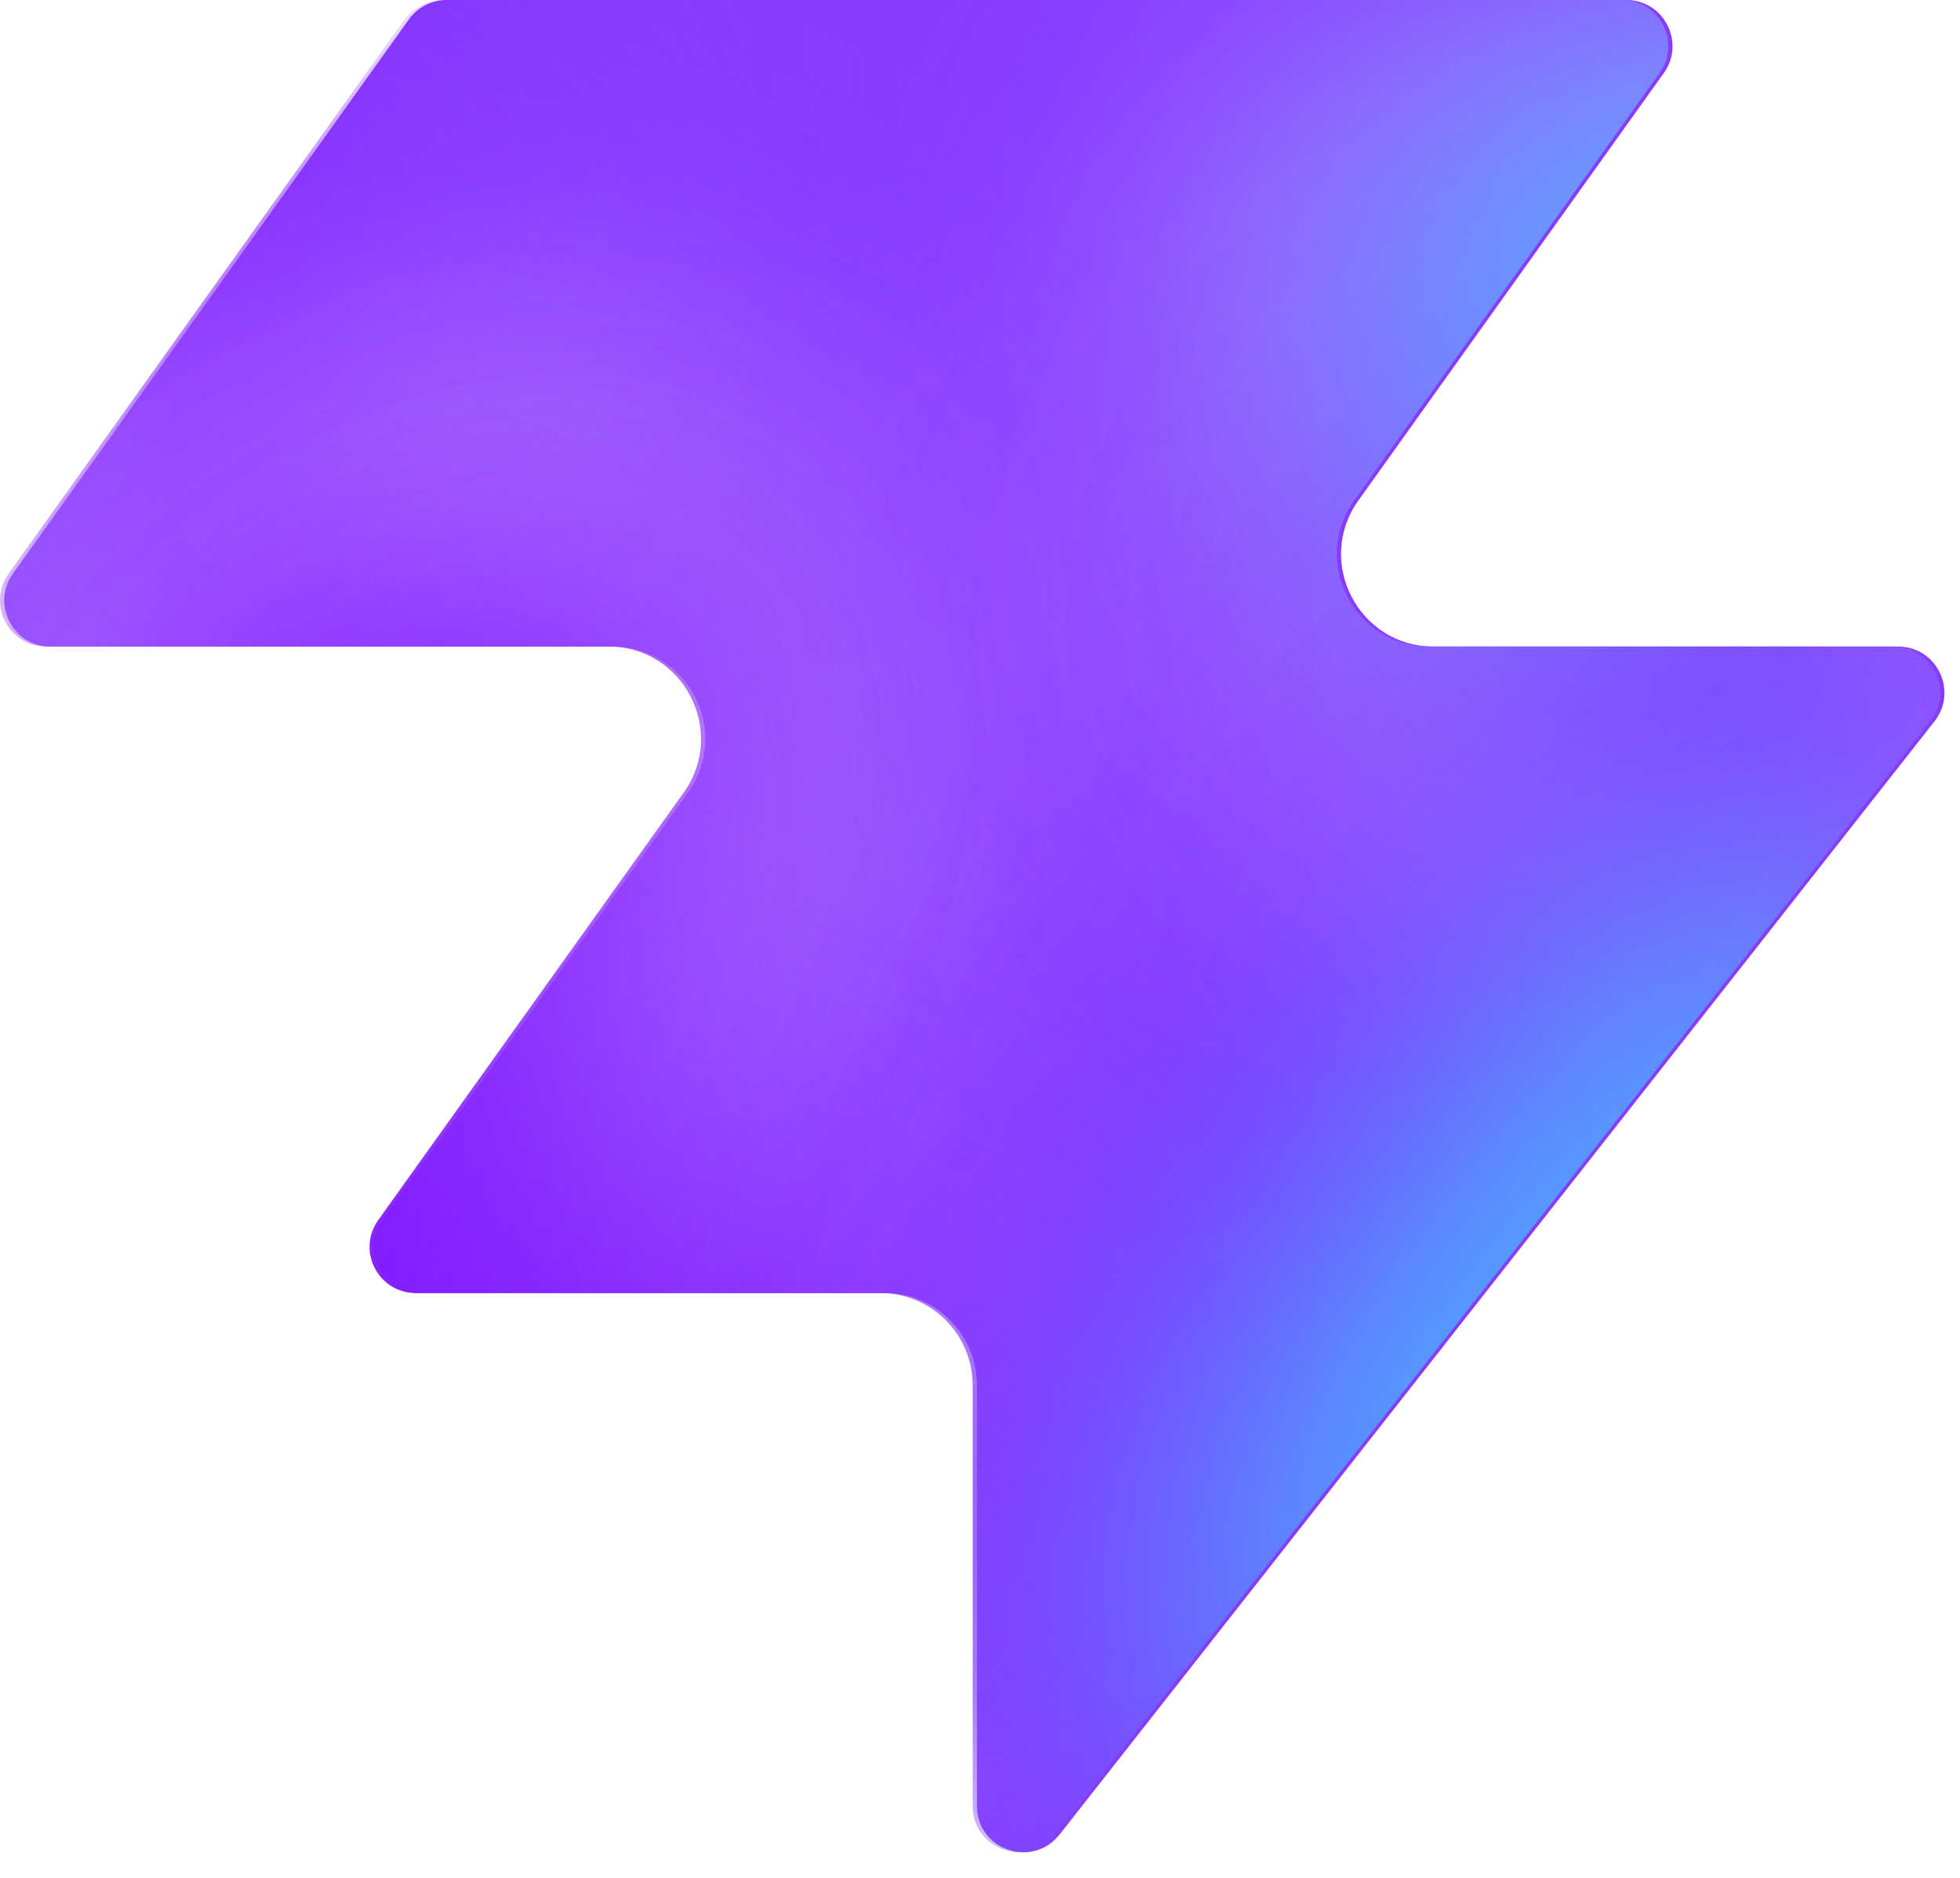
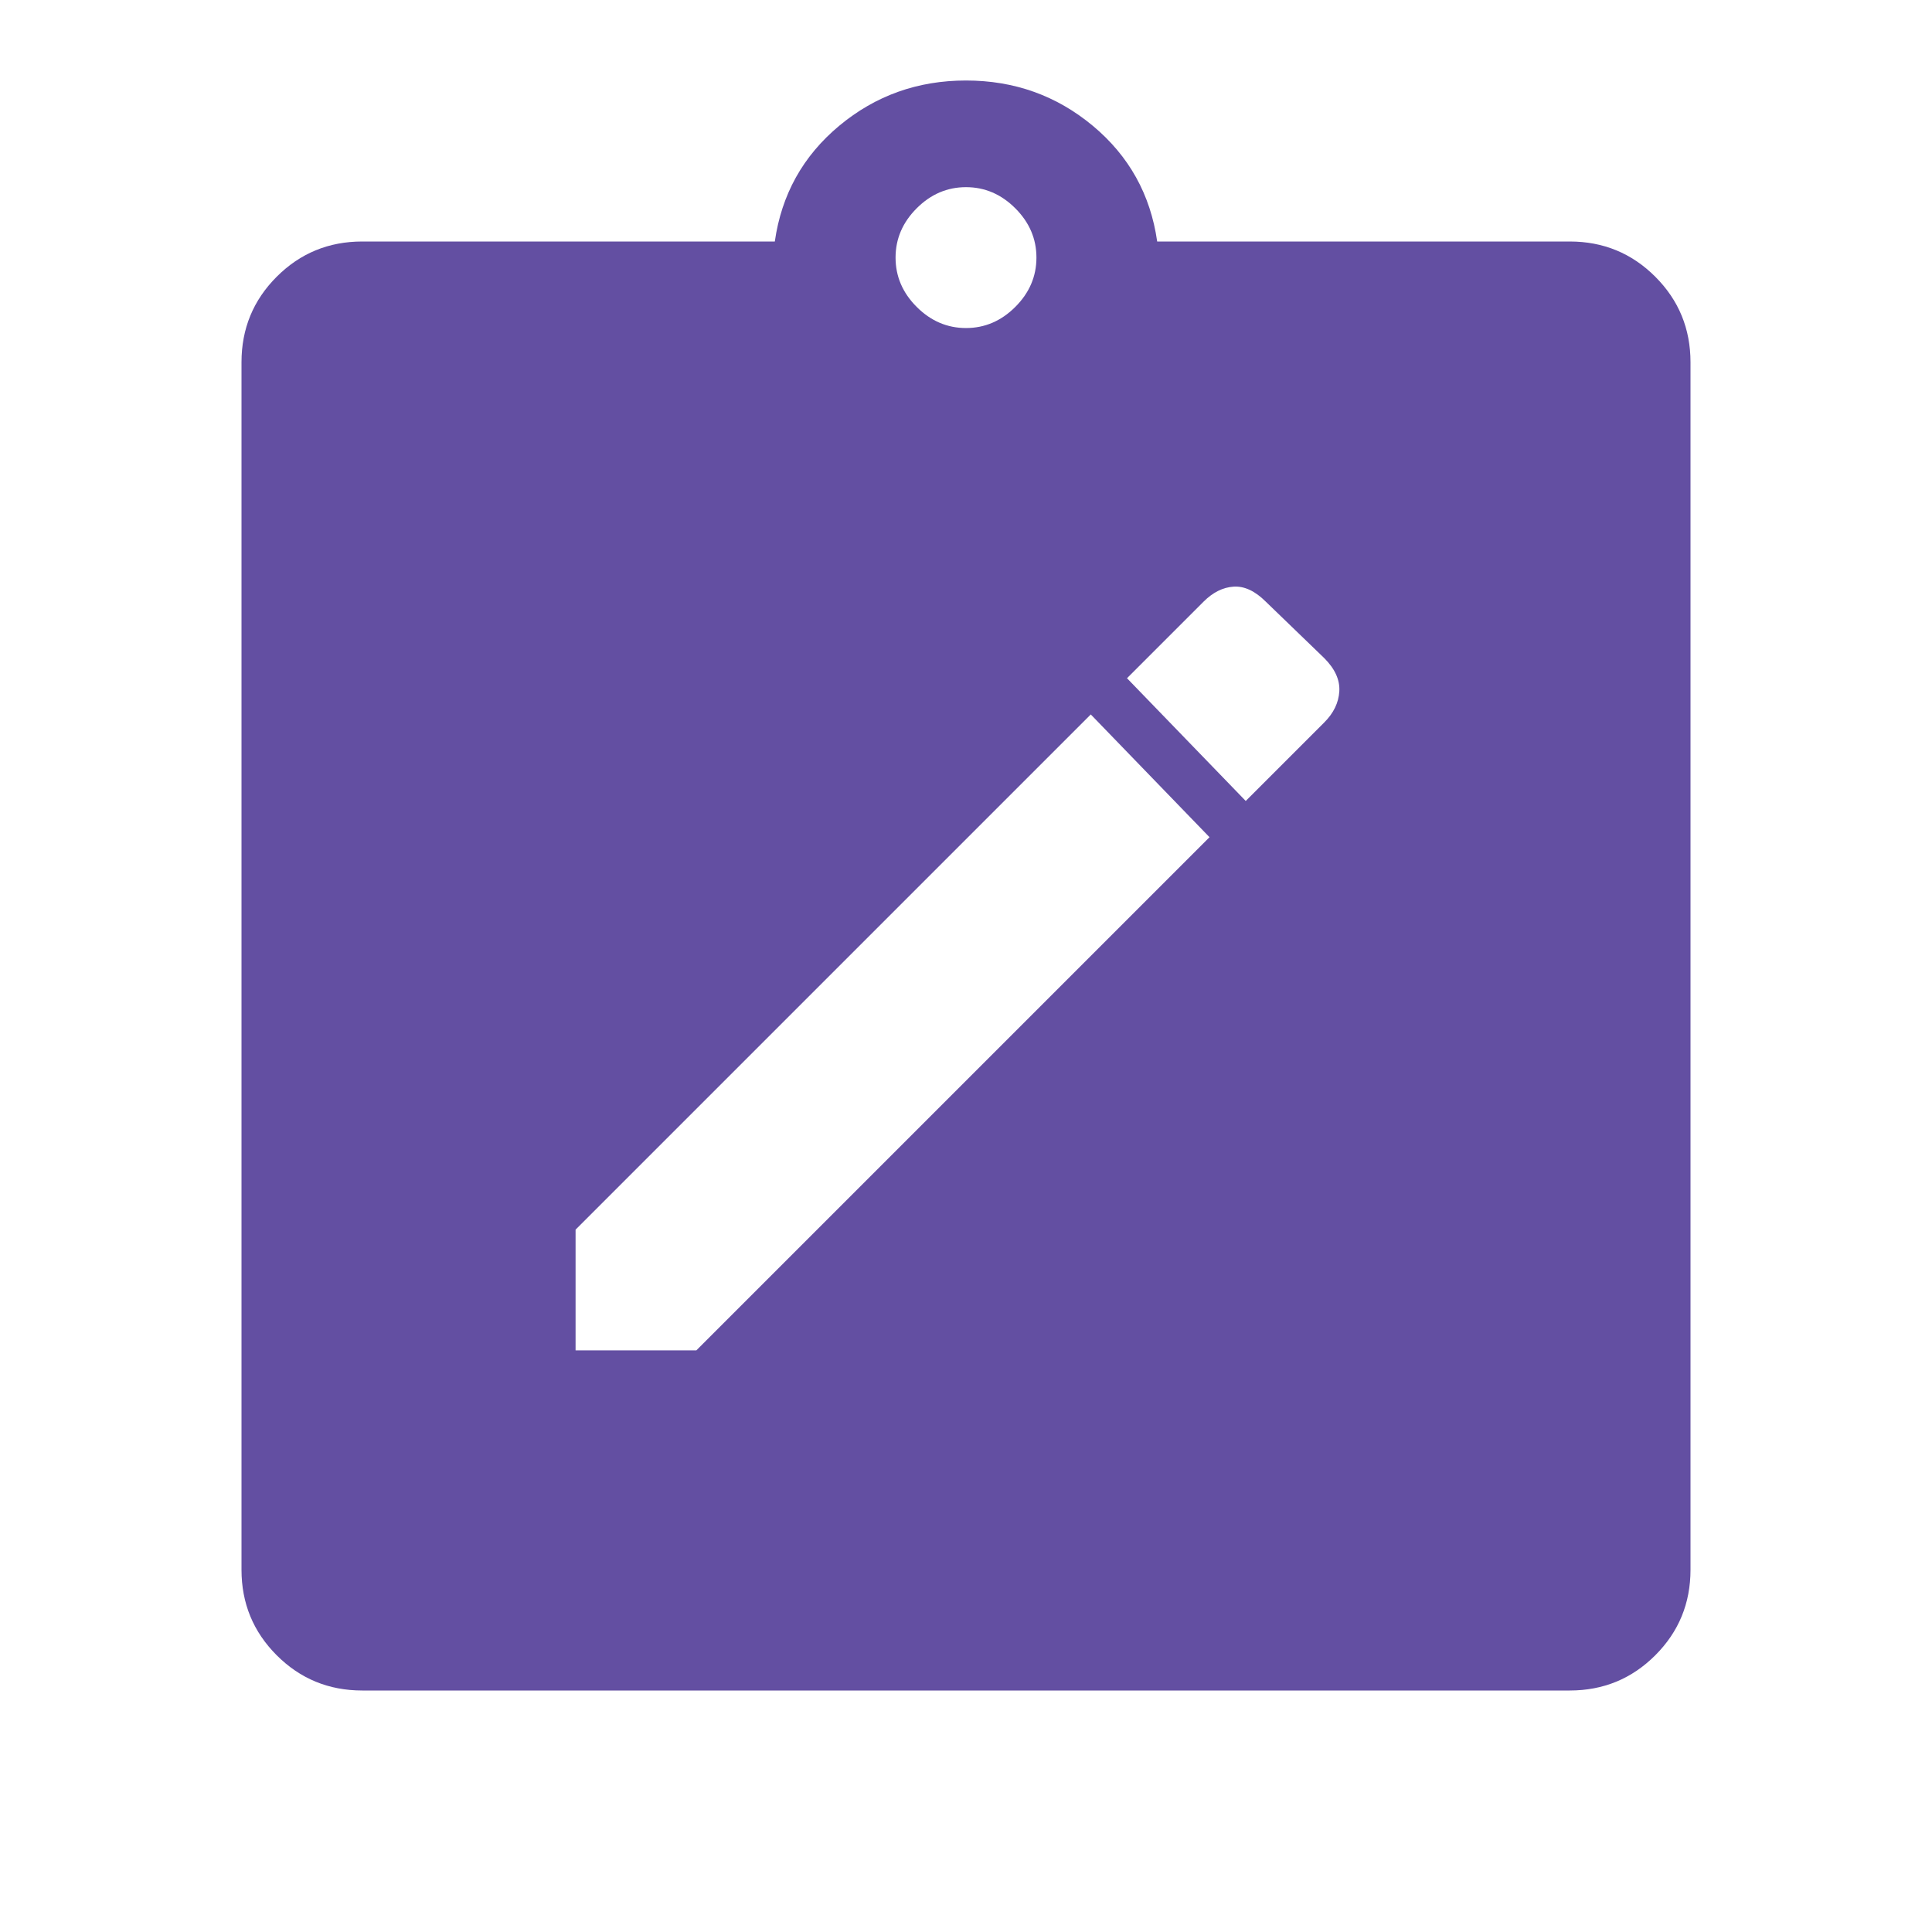
- <svg xmlns="http://www.w3.org/2000/svg" width="48" height="46" fill="none" viewBox="0 0 48 46">
-   <path fill="#863bff" d="M25.946 44.938c-.664.845-2.021.375-2.021-.698V33.937a2.26 2.26 0 0 0-2.262-2.262H10.287c-.92 0-1.456-1.04-.92-1.788l7.48-10.471c1.07-1.497 0-3.578-1.842-3.578H1.237c-.92 0-1.456-1.04-.92-1.788L10.013.474c.214-.297.556-.474.92-.474h28.894c.92 0 1.456 1.04.92 1.788l-7.48 10.471c-1.07 1.498 0 3.579 1.842 3.579h11.377c.943 0 1.473 1.088.89 1.83L25.947 44.94z" style="fill:#863bff;fill:color(display-p3 .525 .23 1);fill-opacity:1" />
-   <mask id="a" width="48" height="46" x="0" y="0" maskUnits="userSpaceOnUse" style="mask-type:alpha">
-     <path fill="#000" d="M25.842 44.938c-.664.844-2.021.375-2.021-.698V33.937a2.26 2.26 0 0 0-2.262-2.262H10.183c-.92 0-1.456-1.04-.92-1.788l7.48-10.471c1.07-1.498 0-3.579-1.842-3.579H1.133c-.92 0-1.456-1.04-.92-1.787L9.91.473c.214-.297.556-.474.92-.474h28.894c.92 0 1.456 1.04.92 1.788l-7.48 10.471c-1.07 1.498 0 3.578 1.842 3.578h11.377c.943 0 1.473 1.088.89 1.832L25.843 44.94z" style="fill:#000;fill-opacity:1" />
-   </mask>
-   <g mask="url(#a)">
-     <g filter="url(#b)">
-       <ellipse cx="5.508" cy="14.704" fill="#ede6ff" rx="5.508" ry="14.704" style="fill:#ede6ff;fill:color(display-p3 .927 .903 1);fill-opacity:1" transform="matrix(.00324 1 1 -.00324 -4.47 31.516)" />
-     </g>
-     <g filter="url(#c)">
-       <ellipse cx="10.399" cy="29.851" fill="#ede6ff" rx="10.399" ry="29.851" style="fill:#ede6ff;fill:color(display-p3 .927 .903 1);fill-opacity:1" transform="matrix(.00324 1 1 -.00324 -39.328 7.883)" />
-     </g>
-     <g filter="url(#d)">
-       <ellipse cx="5.508" cy="30.487" fill="#7e14ff" rx="5.508" ry="30.487" style="fill:#7e14ff;fill:color(display-p3 .492 .077 1);fill-opacity:1" transform="rotate(89.814 -25.913 -14.639)scale(1 -1)" />
-     </g>
-     <g filter="url(#e)">
-       <ellipse cx="5.508" cy="30.599" fill="#7e14ff" rx="5.508" ry="30.599" style="fill:#7e14ff;fill:color(display-p3 .492 .077 1);fill-opacity:1" transform="rotate(89.814 -32.644 -3.334)scale(1 -1)" />
-     </g>
-     <g filter="url(#f)">
-       <ellipse cx="5.508" cy="30.599" fill="#7e14ff" rx="5.508" ry="30.599" style="fill:#7e14ff;fill:color(display-p3 .492 .077 1);fill-opacity:1" transform="matrix(.00324 1 1 -.00324 -34.34 30.47)" />
-     </g>
-     <g filter="url(#g)">
-       <ellipse cx="14.072" cy="22.078" fill="#ede6ff" rx="14.072" ry="22.078" style="fill:#ede6ff;fill:color(display-p3 .927 .903 1);fill-opacity:1" transform="rotate(93.35 24.506 48.493)scale(-1 1)" />
-     </g>
-     <g filter="url(#h)">
-       <ellipse cx="3.47" cy="21.501" fill="#7e14ff" rx="3.47" ry="21.501" style="fill:#7e14ff;fill:color(display-p3 .492 .077 1);fill-opacity:1" transform="rotate(89.009 28.708 47.59)scale(-1 1)" />
-     </g>
-     <g filter="url(#i)">
-       <ellipse cx="3.47" cy="21.501" fill="#7e14ff" rx="3.47" ry="21.501" style="fill:#7e14ff;fill:color(display-p3 .492 .077 1);fill-opacity:1" transform="rotate(89.009 28.708 47.59)scale(-1 1)" />
-     </g>
-     <g filter="url(#j)">
-       <ellipse cx=".387" cy="8.972" fill="#7e14ff" rx="4.407" ry="29.108" style="fill:#7e14ff;fill:color(display-p3 .492 .077 1);fill-opacity:1" transform="rotate(39.51 .387 8.972)" />
-     </g>
-     <g filter="url(#k)">
-       <ellipse cx="47.523" cy="-6.092" fill="#7e14ff" rx="4.407" ry="29.108" style="fill:#7e14ff;fill:color(display-p3 .492 .077 1);fill-opacity:1" transform="rotate(37.892 47.523 -6.092)" />
-     </g>
-     <g filter="url(#l)">
-       <ellipse cx="41.412" cy="6.333" fill="#47bfff" rx="5.971" ry="9.665" style="fill:#47bfff;fill:color(display-p3 .28 .748 1);fill-opacity:1" transform="rotate(37.892 41.412 6.333)" />
-     </g>
-     <g filter="url(#m)">
-       <ellipse cx="-1.879" cy="38.332" fill="#7e14ff" rx="4.407" ry="29.108" style="fill:#7e14ff;fill:color(display-p3 .492 .077 1);fill-opacity:1" transform="rotate(37.892 -1.88 38.332)" />
-     </g>
-     <g filter="url(#n)">
-       <ellipse cx="-1.879" cy="38.332" fill="#7e14ff" rx="4.407" ry="29.108" style="fill:#7e14ff;fill:color(display-p3 .492 .077 1);fill-opacity:1" transform="rotate(37.892 -1.88 38.332)" />
-     </g>
-     <g filter="url(#o)">
-       <ellipse cx="35.651" cy="29.907" fill="#7e14ff" rx="4.407" ry="29.108" style="fill:#7e14ff;fill:color(display-p3 .492 .077 1);fill-opacity:1" transform="rotate(37.892 35.651 29.907)" />
-     </g>
-     <g filter="url(#p)">
-       <ellipse cx="38.418" cy="32.4" fill="#47bfff" rx="5.971" ry="15.297" style="fill:#47bfff;fill:color(display-p3 .28 .748 1);fill-opacity:1" transform="rotate(37.892 38.418 32.4)" />
-     </g>
-   </g>
-   <defs>
-     <filter id="b" width="60.045" height="41.654" x="-19.77" y="16.149" color-interpolation-filters="sRGB" filterUnits="userSpaceOnUse">
-       <feFlood flood-opacity="0" result="BackgroundImageFix" />
-       <feBlend in="SourceGraphic" in2="BackgroundImageFix" result="shape" />
-       <feGaussianBlur result="effect1_foregroundBlur_2002_17158" stdDeviation="7.659" />
-     </filter>
-     <filter id="c" width="90.34" height="51.437" x="-54.613" y="-7.533" color-interpolation-filters="sRGB" filterUnits="userSpaceOnUse">
-       <feFlood flood-opacity="0" result="BackgroundImageFix" />
-       <feBlend in="SourceGraphic" in2="BackgroundImageFix" result="shape" />
-       <feGaussianBlur result="effect1_foregroundBlur_2002_17158" stdDeviation="7.659" />
-     </filter>
-     <filter id="d" width="79.355" height="29.4" x="-49.64" y="2.03" color-interpolation-filters="sRGB" filterUnits="userSpaceOnUse">
-       <feFlood flood-opacity="0" result="BackgroundImageFix" />
-       <feBlend in="SourceGraphic" in2="BackgroundImageFix" result="shape" />
-       <feGaussianBlur result="effect1_foregroundBlur_2002_17158" stdDeviation="4.596" />
-     </filter>
-     <filter id="e" width="79.579" height="29.4" x="-45.045" y="20.029" color-interpolation-filters="sRGB" filterUnits="userSpaceOnUse">
-       <feFlood flood-opacity="0" result="BackgroundImageFix" />
-       <feBlend in="SourceGraphic" in2="BackgroundImageFix" result="shape" />
-       <feGaussianBlur result="effect1_foregroundBlur_2002_17158" stdDeviation="4.596" />
-     </filter>
-     <filter id="f" width="79.579" height="29.4" x="-43.513" y="21.178" color-interpolation-filters="sRGB" filterUnits="userSpaceOnUse">
-       <feFlood flood-opacity="0" result="BackgroundImageFix" />
-       <feBlend in="SourceGraphic" in2="BackgroundImageFix" result="shape" />
-       <feGaussianBlur result="effect1_foregroundBlur_2002_17158" stdDeviation="4.596" />
-     </filter>
-     <filter id="g" width="74.749" height="58.852" x="15.756" y="-17.901" color-interpolation-filters="sRGB" filterUnits="userSpaceOnUse">
-       <feFlood flood-opacity="0" result="BackgroundImageFix" />
-       <feBlend in="SourceGraphic" in2="BackgroundImageFix" result="shape" />
-       <feGaussianBlur result="effect1_foregroundBlur_2002_17158" stdDeviation="7.659" />
-     </filter>
-     <filter id="h" width="61.377" height="25.362" x="23.548" y="2.284" color-interpolation-filters="sRGB" filterUnits="userSpaceOnUse">
-       <feFlood flood-opacity="0" result="BackgroundImageFix" />
-       <feBlend in="SourceGraphic" in2="BackgroundImageFix" result="shape" />
-       <feGaussianBlur result="effect1_foregroundBlur_2002_17158" stdDeviation="4.596" />
-     </filter>
-     <filter id="i" width="61.377" height="25.362" x="23.548" y="2.284" color-interpolation-filters="sRGB" filterUnits="userSpaceOnUse">
-       <feFlood flood-opacity="0" result="BackgroundImageFix" />
-       <feBlend in="SourceGraphic" in2="BackgroundImageFix" result="shape" />
-       <feGaussianBlur result="effect1_foregroundBlur_2002_17158" stdDeviation="4.596" />
-     </filter>
-     <filter id="j" width="56.045" height="63.649" x="-27.636" y="-22.853" color-interpolation-filters="sRGB" filterUnits="userSpaceOnUse">
-       <feFlood flood-opacity="0" result="BackgroundImageFix" />
-       <feBlend in="SourceGraphic" in2="BackgroundImageFix" result="shape" />
-       <feGaussianBlur result="effect1_foregroundBlur_2002_17158" stdDeviation="4.596" />
-     </filter>
-     <filter id="k" width="54.814" height="64.646" x="20.116" y="-38.415" color-interpolation-filters="sRGB" filterUnits="userSpaceOnUse">
-       <feFlood flood-opacity="0" result="BackgroundImageFix" />
-       <feBlend in="SourceGraphic" in2="BackgroundImageFix" result="shape" />
-       <feGaussianBlur result="effect1_foregroundBlur_2002_17158" stdDeviation="4.596" />
-     </filter>
-     <filter id="l" width="33.541" height="35.313" x="24.641" y="-11.323" color-interpolation-filters="sRGB" filterUnits="userSpaceOnUse">
-       <feFlood flood-opacity="0" result="BackgroundImageFix" />
-       <feBlend in="SourceGraphic" in2="BackgroundImageFix" result="shape" />
-       <feGaussianBlur result="effect1_foregroundBlur_2002_17158" stdDeviation="4.596" />
-     </filter>
-     <filter id="m" width="54.814" height="64.646" x="-29.286" y="6.009" color-interpolation-filters="sRGB" filterUnits="userSpaceOnUse">
-       <feFlood flood-opacity="0" result="BackgroundImageFix" />
-       <feBlend in="SourceGraphic" in2="BackgroundImageFix" result="shape" />
-       <feGaussianBlur result="effect1_foregroundBlur_2002_17158" stdDeviation="4.596" />
-     </filter>
-     <filter id="n" width="54.814" height="64.646" x="-29.286" y="6.009" color-interpolation-filters="sRGB" filterUnits="userSpaceOnUse">
-       <feFlood flood-opacity="0" result="BackgroundImageFix" />
-       <feBlend in="SourceGraphic" in2="BackgroundImageFix" result="shape" />
-       <feGaussianBlur result="effect1_foregroundBlur_2002_17158" stdDeviation="4.596" />
-     </filter>
-     <filter id="o" width="54.814" height="64.646" x="8.244" y="-2.416" color-interpolation-filters="sRGB" filterUnits="userSpaceOnUse">
-       <feFlood flood-opacity="0" result="BackgroundImageFix" />
-       <feBlend in="SourceGraphic" in2="BackgroundImageFix" result="shape" />
-       <feGaussianBlur result="effect1_foregroundBlur_2002_17158" stdDeviation="4.596" />
-     </filter>
-     <filter id="p" width="39.409" height="43.623" x="18.713" y="10.588" color-interpolation-filters="sRGB" filterUnits="userSpaceOnUse">
-       <feFlood flood-opacity="0" result="BackgroundImageFix" />
-       <feBlend in="SourceGraphic" in2="BackgroundImageFix" result="shape" />
-       <feGaussianBlur result="effect1_foregroundBlur_2002_17158" stdDeviation="4.596" />
-     </filter>
-   </defs>
+ <svg xmlns="http://www.w3.org/2000/svg" height="48px" viewBox="0 -960 960 960" width="48px" fill="#634FA2">
+   <path d="M286-289h60l255-255-59-61-256 256v60Zm333-273 39-39q7-7 7.5-15.5T658-633l-29-28q-8-8-16-7.5t-15 7.5l-38 38 59 61ZM180-120q-25 0-42.5-17.5T120-180v-600q0-25 17.5-42.5T180-840h205q5-35 32-57.5t63-22.5q36 0 63 22.5t32 57.5h205q25 0 42.5 17.5T840-780v600q0 25-17.5 42.5T780-120H180Zm324.5-687.5Q515-818 515-832t-10.5-24.5Q494-867 480-867t-24.5 10.5Q445-846 445-832t10.5 24.5Q466-797 480-797t24.5-10.5Z" />
</svg>
